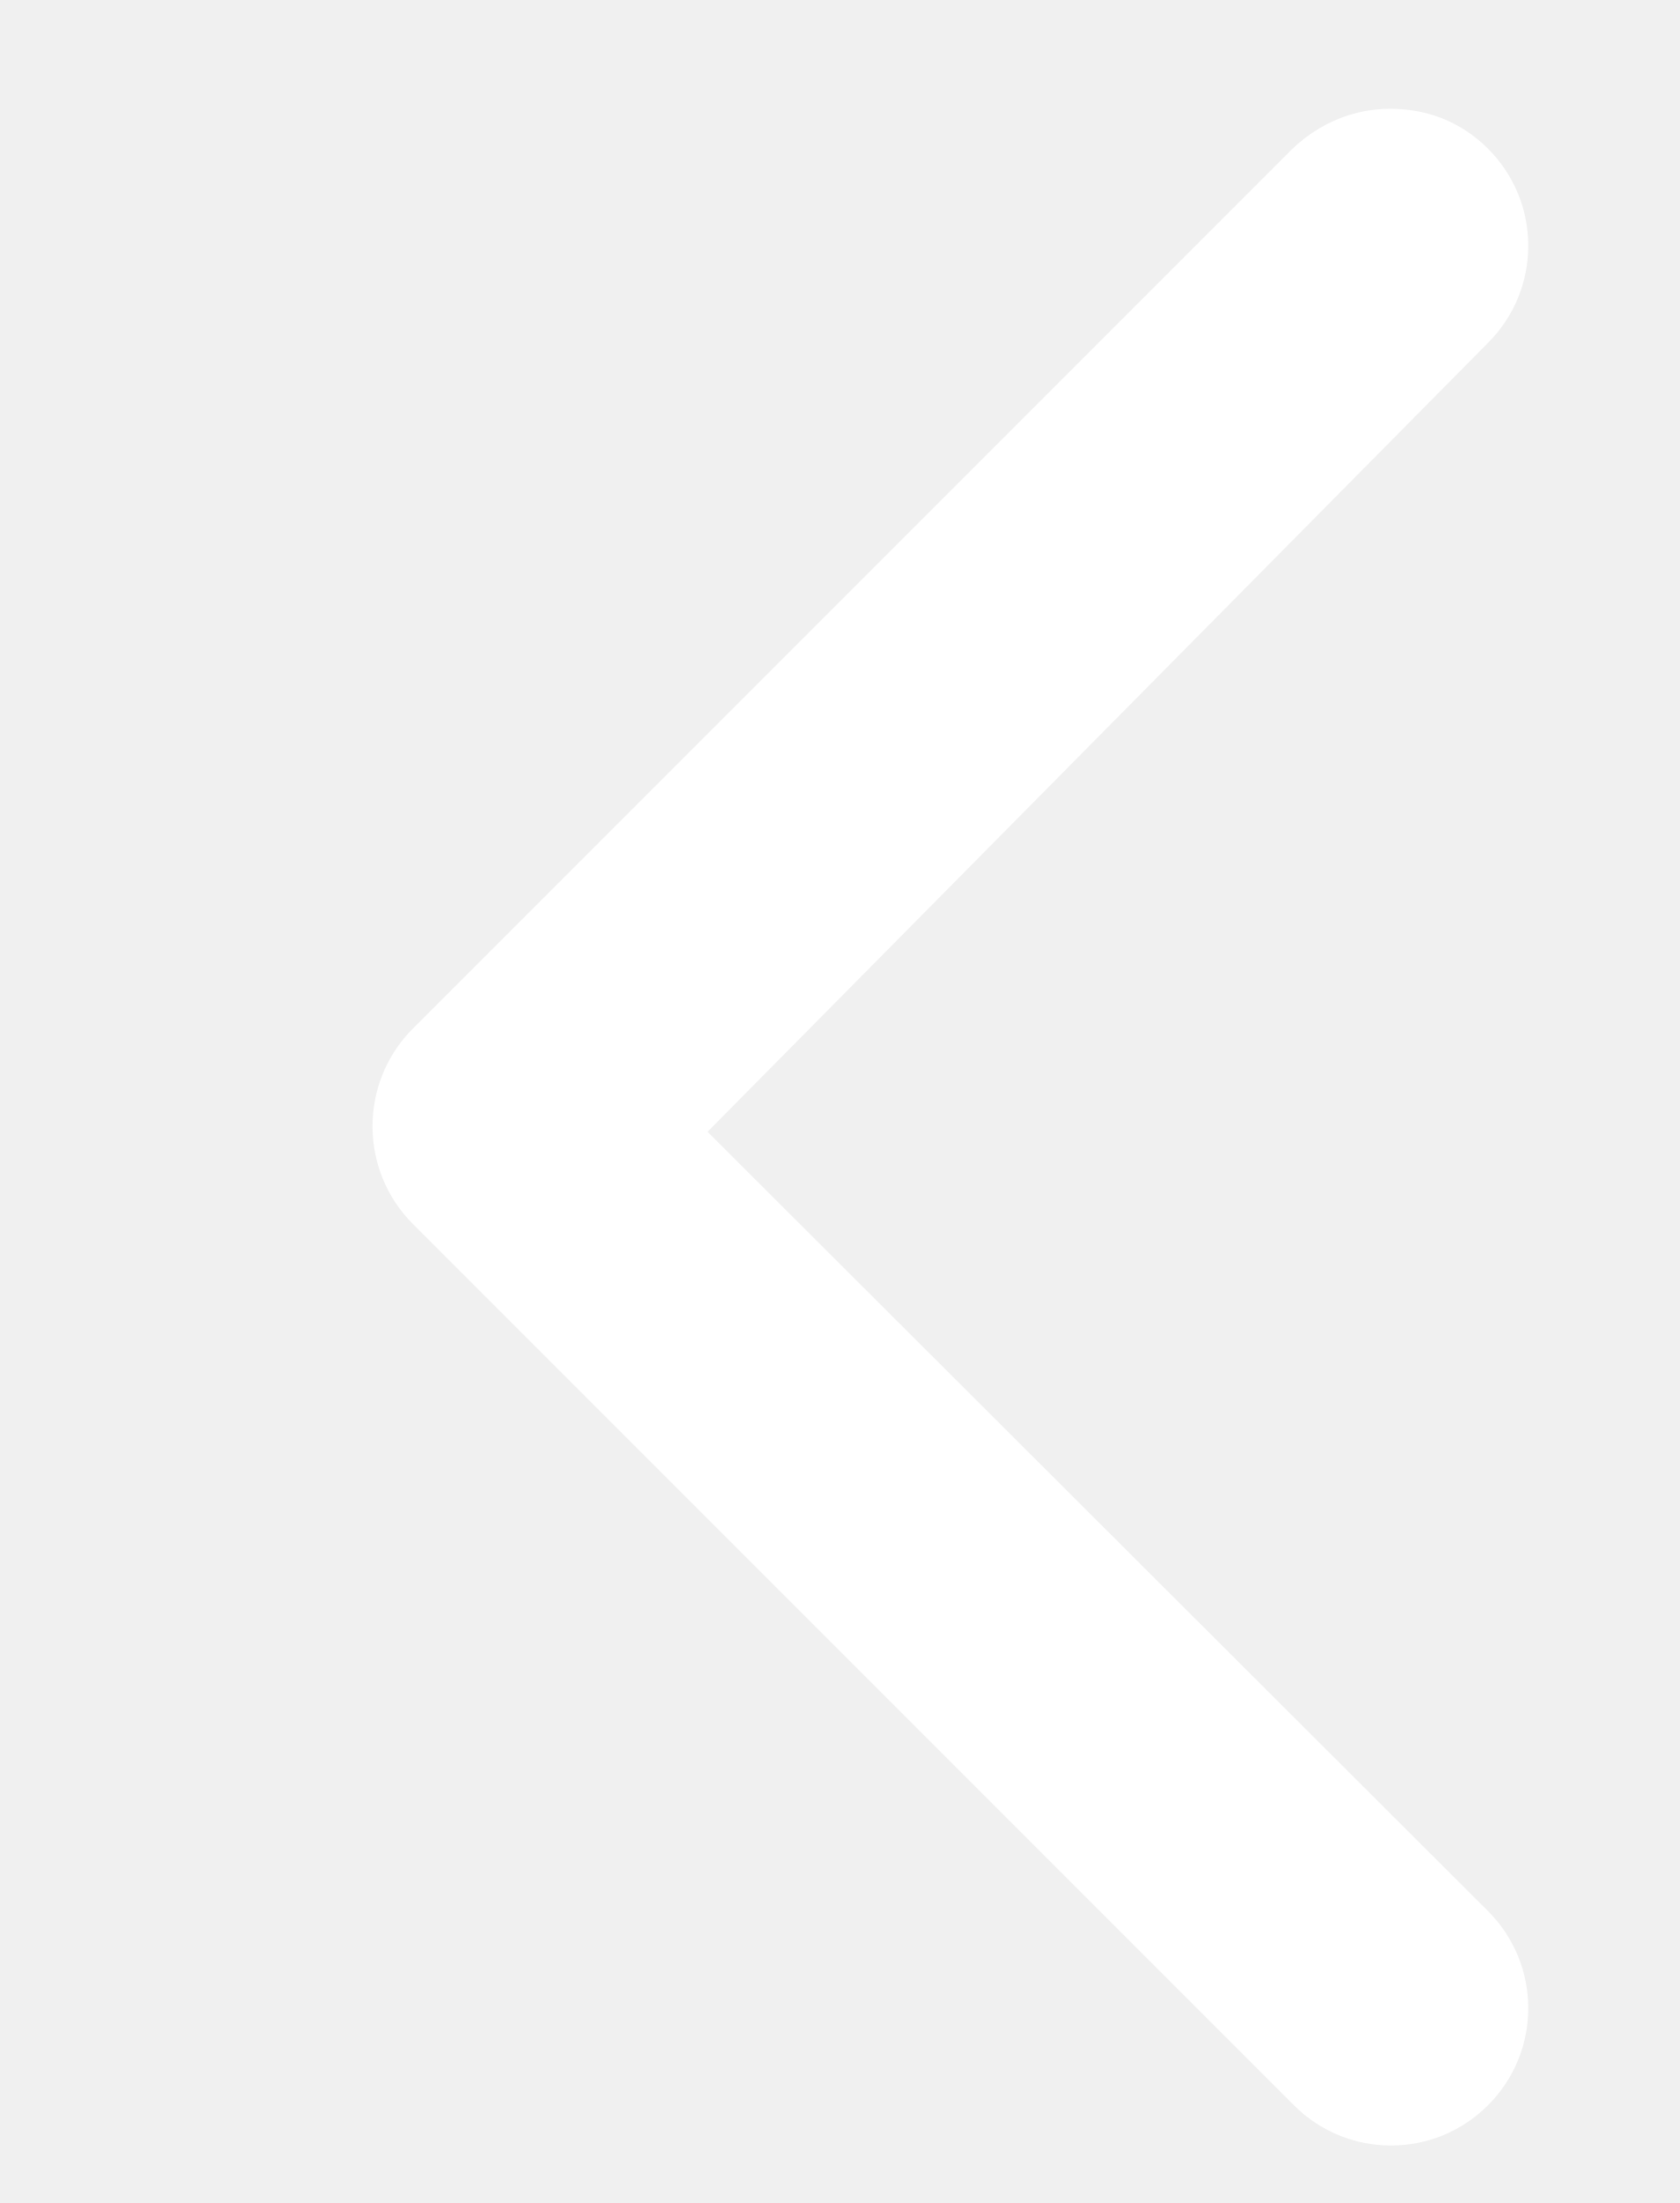
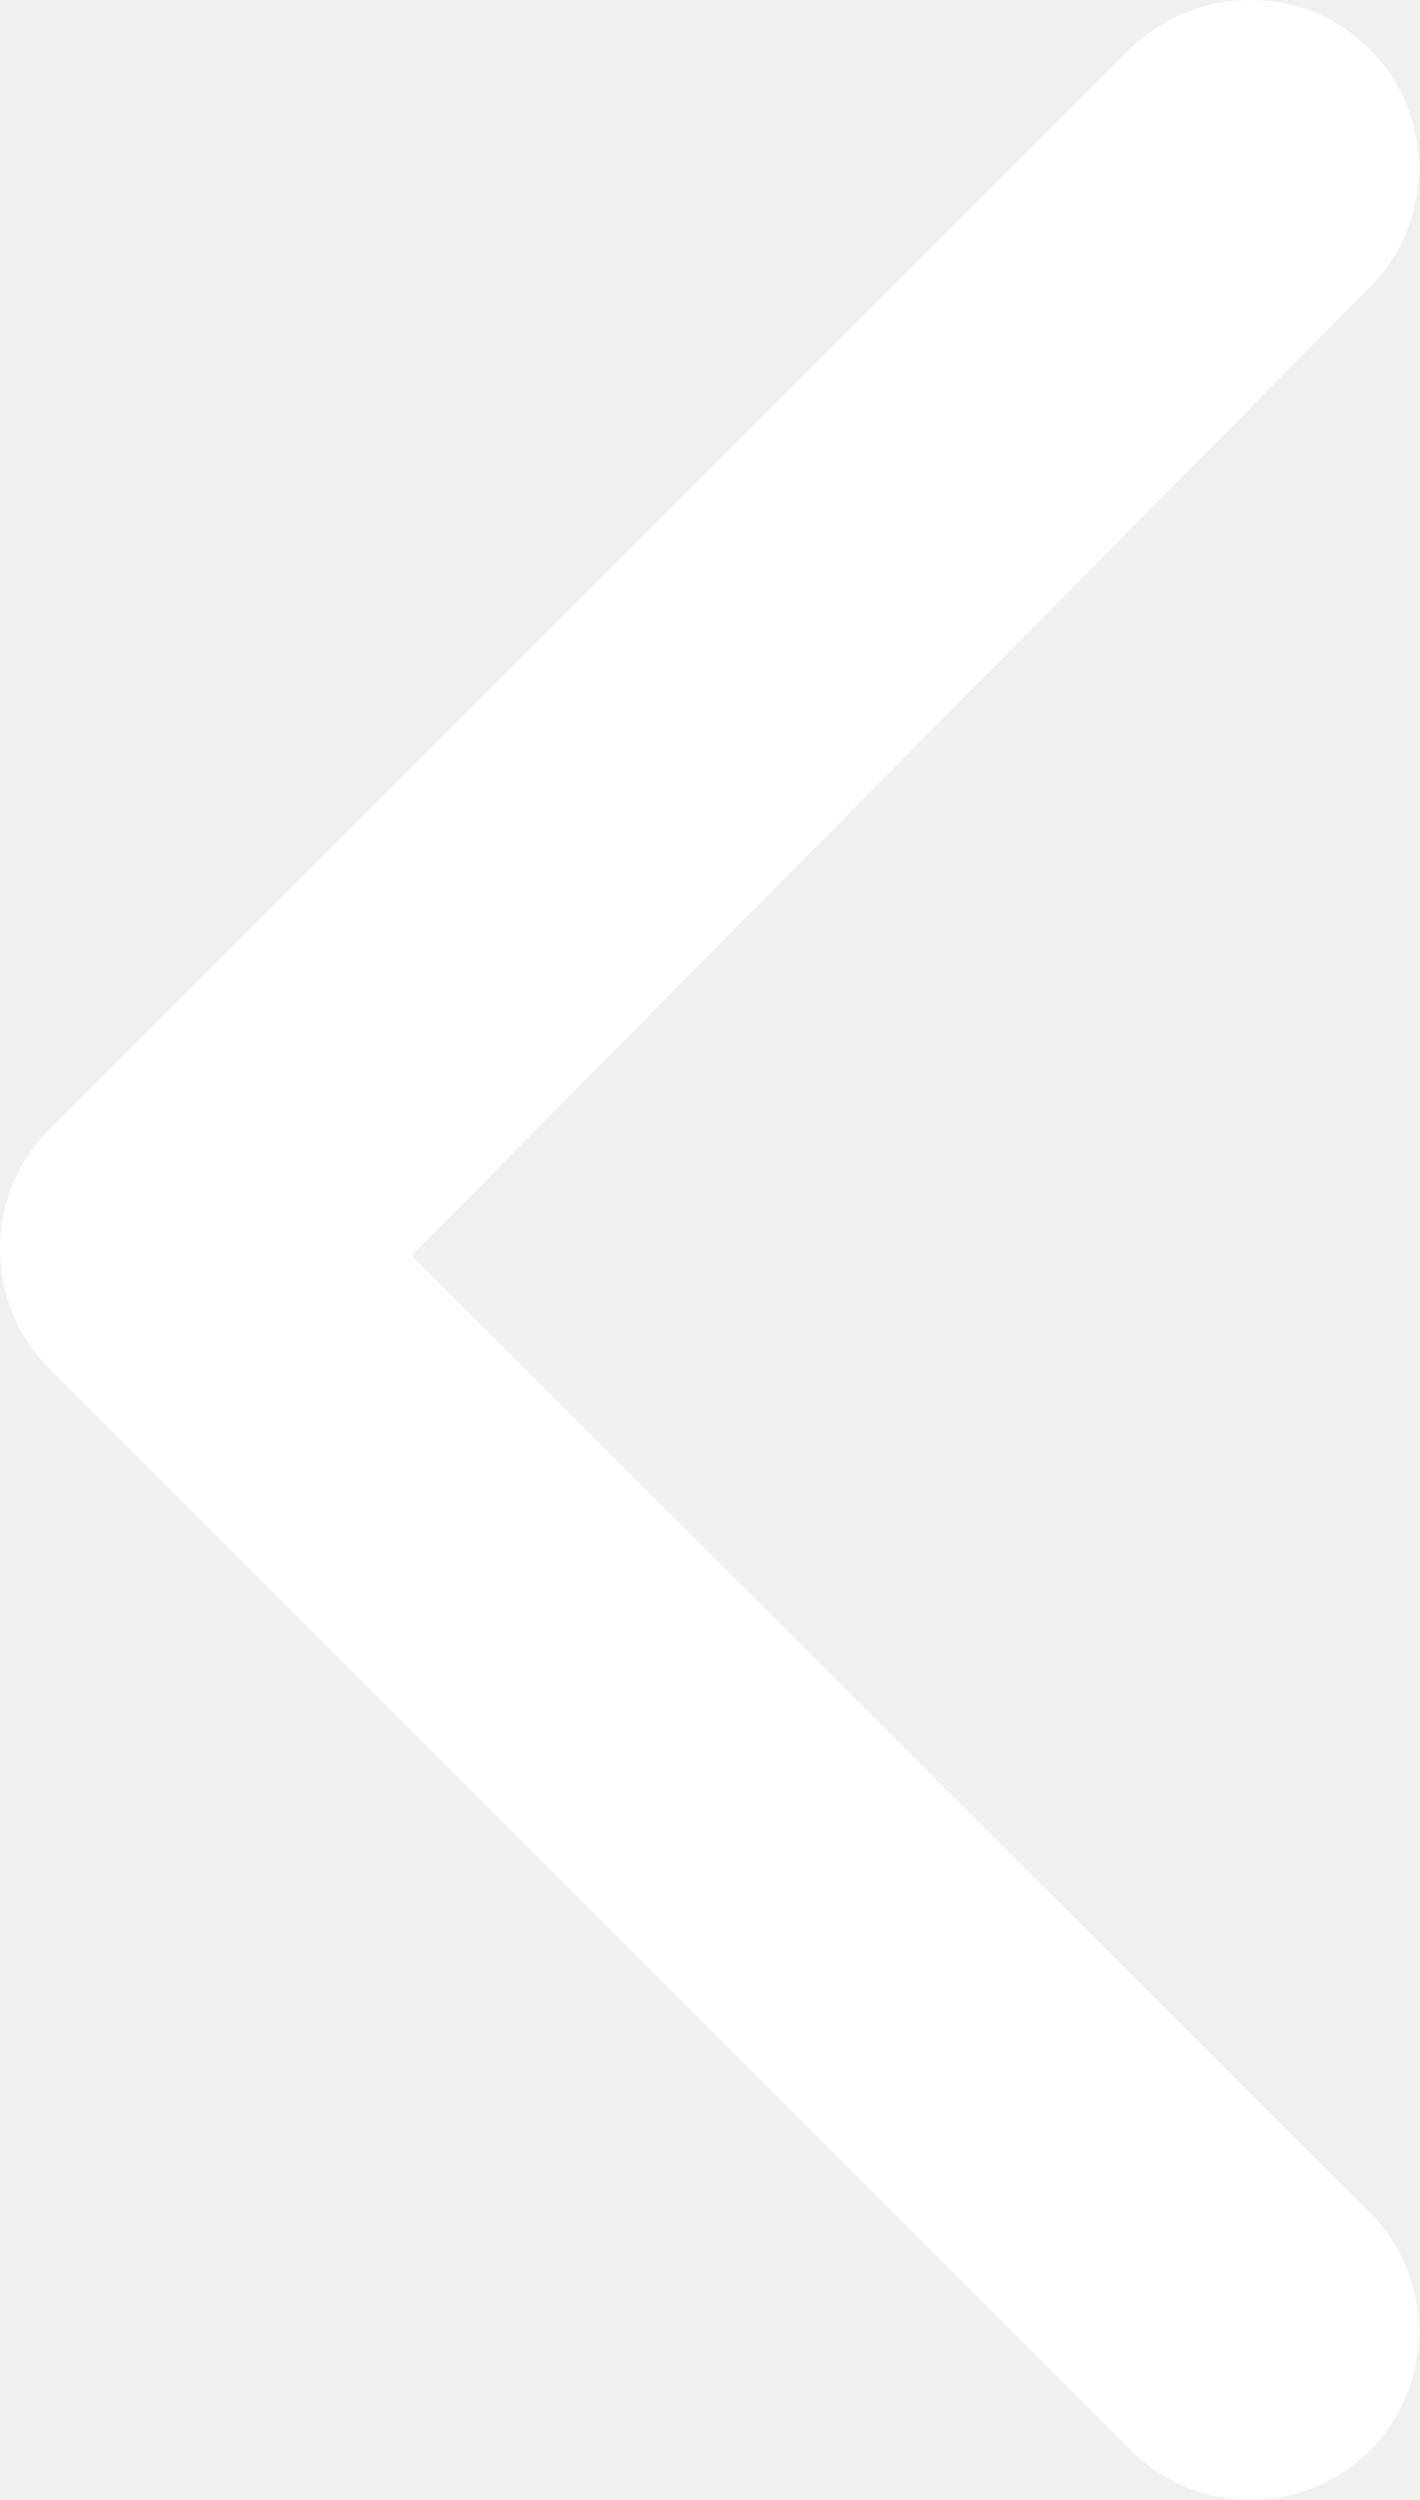
- <svg xmlns="http://www.w3.org/2000/svg" version="1.1" id="Слой_1" x="0px" y="0px" viewBox="0 0 122 160" enable-background="new 0 0 122 160" xml:space="preserve">
-   <g>
-     <g>
-       <path fill="#FFFFFF" d="M30,88.9l64,64c3.9,3.9,10.2,3.9,14.1,0c3.9-3.9,3.9-10.2,0-14.1L51.4,82.2l56.7-57.3    c3.9-3.9,3.9-10.2,0-14.1c-2-2-4.5-2.9-7.1-2.9s-5.1,1-7.1,2.9l-64,64C26.1,78.7,26.1,85,30,88.9L30,88.9z" />
+ <svg xmlns="http://www.w3.org/2000/svg" version="1.1" id="Слой_1" x="0px" y="0px" viewBox="0 0 83.963 147.925" enable-background="new 0 0 122 160" xml:space="preserve" width="83.963" height="147.925">
+   <defs id="defs3358" />
+   <g id="g3350" transform="translate(-27.06238,-7.9)">
+     <g id="g3352">
+       <path d="m 30,88.9 64,64 c 3.9,3.9 10.2,3.9 14.1,0 3.9,-3.9 3.9,-10.2 0,-14.1 L 51.4,82.2 108.1,24.9 c 3.9,-3.9 3.9,-10.2 0,-14.1 -2,-2 -4.5,-2.9 -7.1,-2.9 -2.6,0 -5.1,1 -7.1,2.9 l -64,64 C 26.1,78.7 26.1,85 30,88.9 l 0,0 z" id="path3354" style="fill:#ffffff" />
    </g>
  </g>
</svg>
